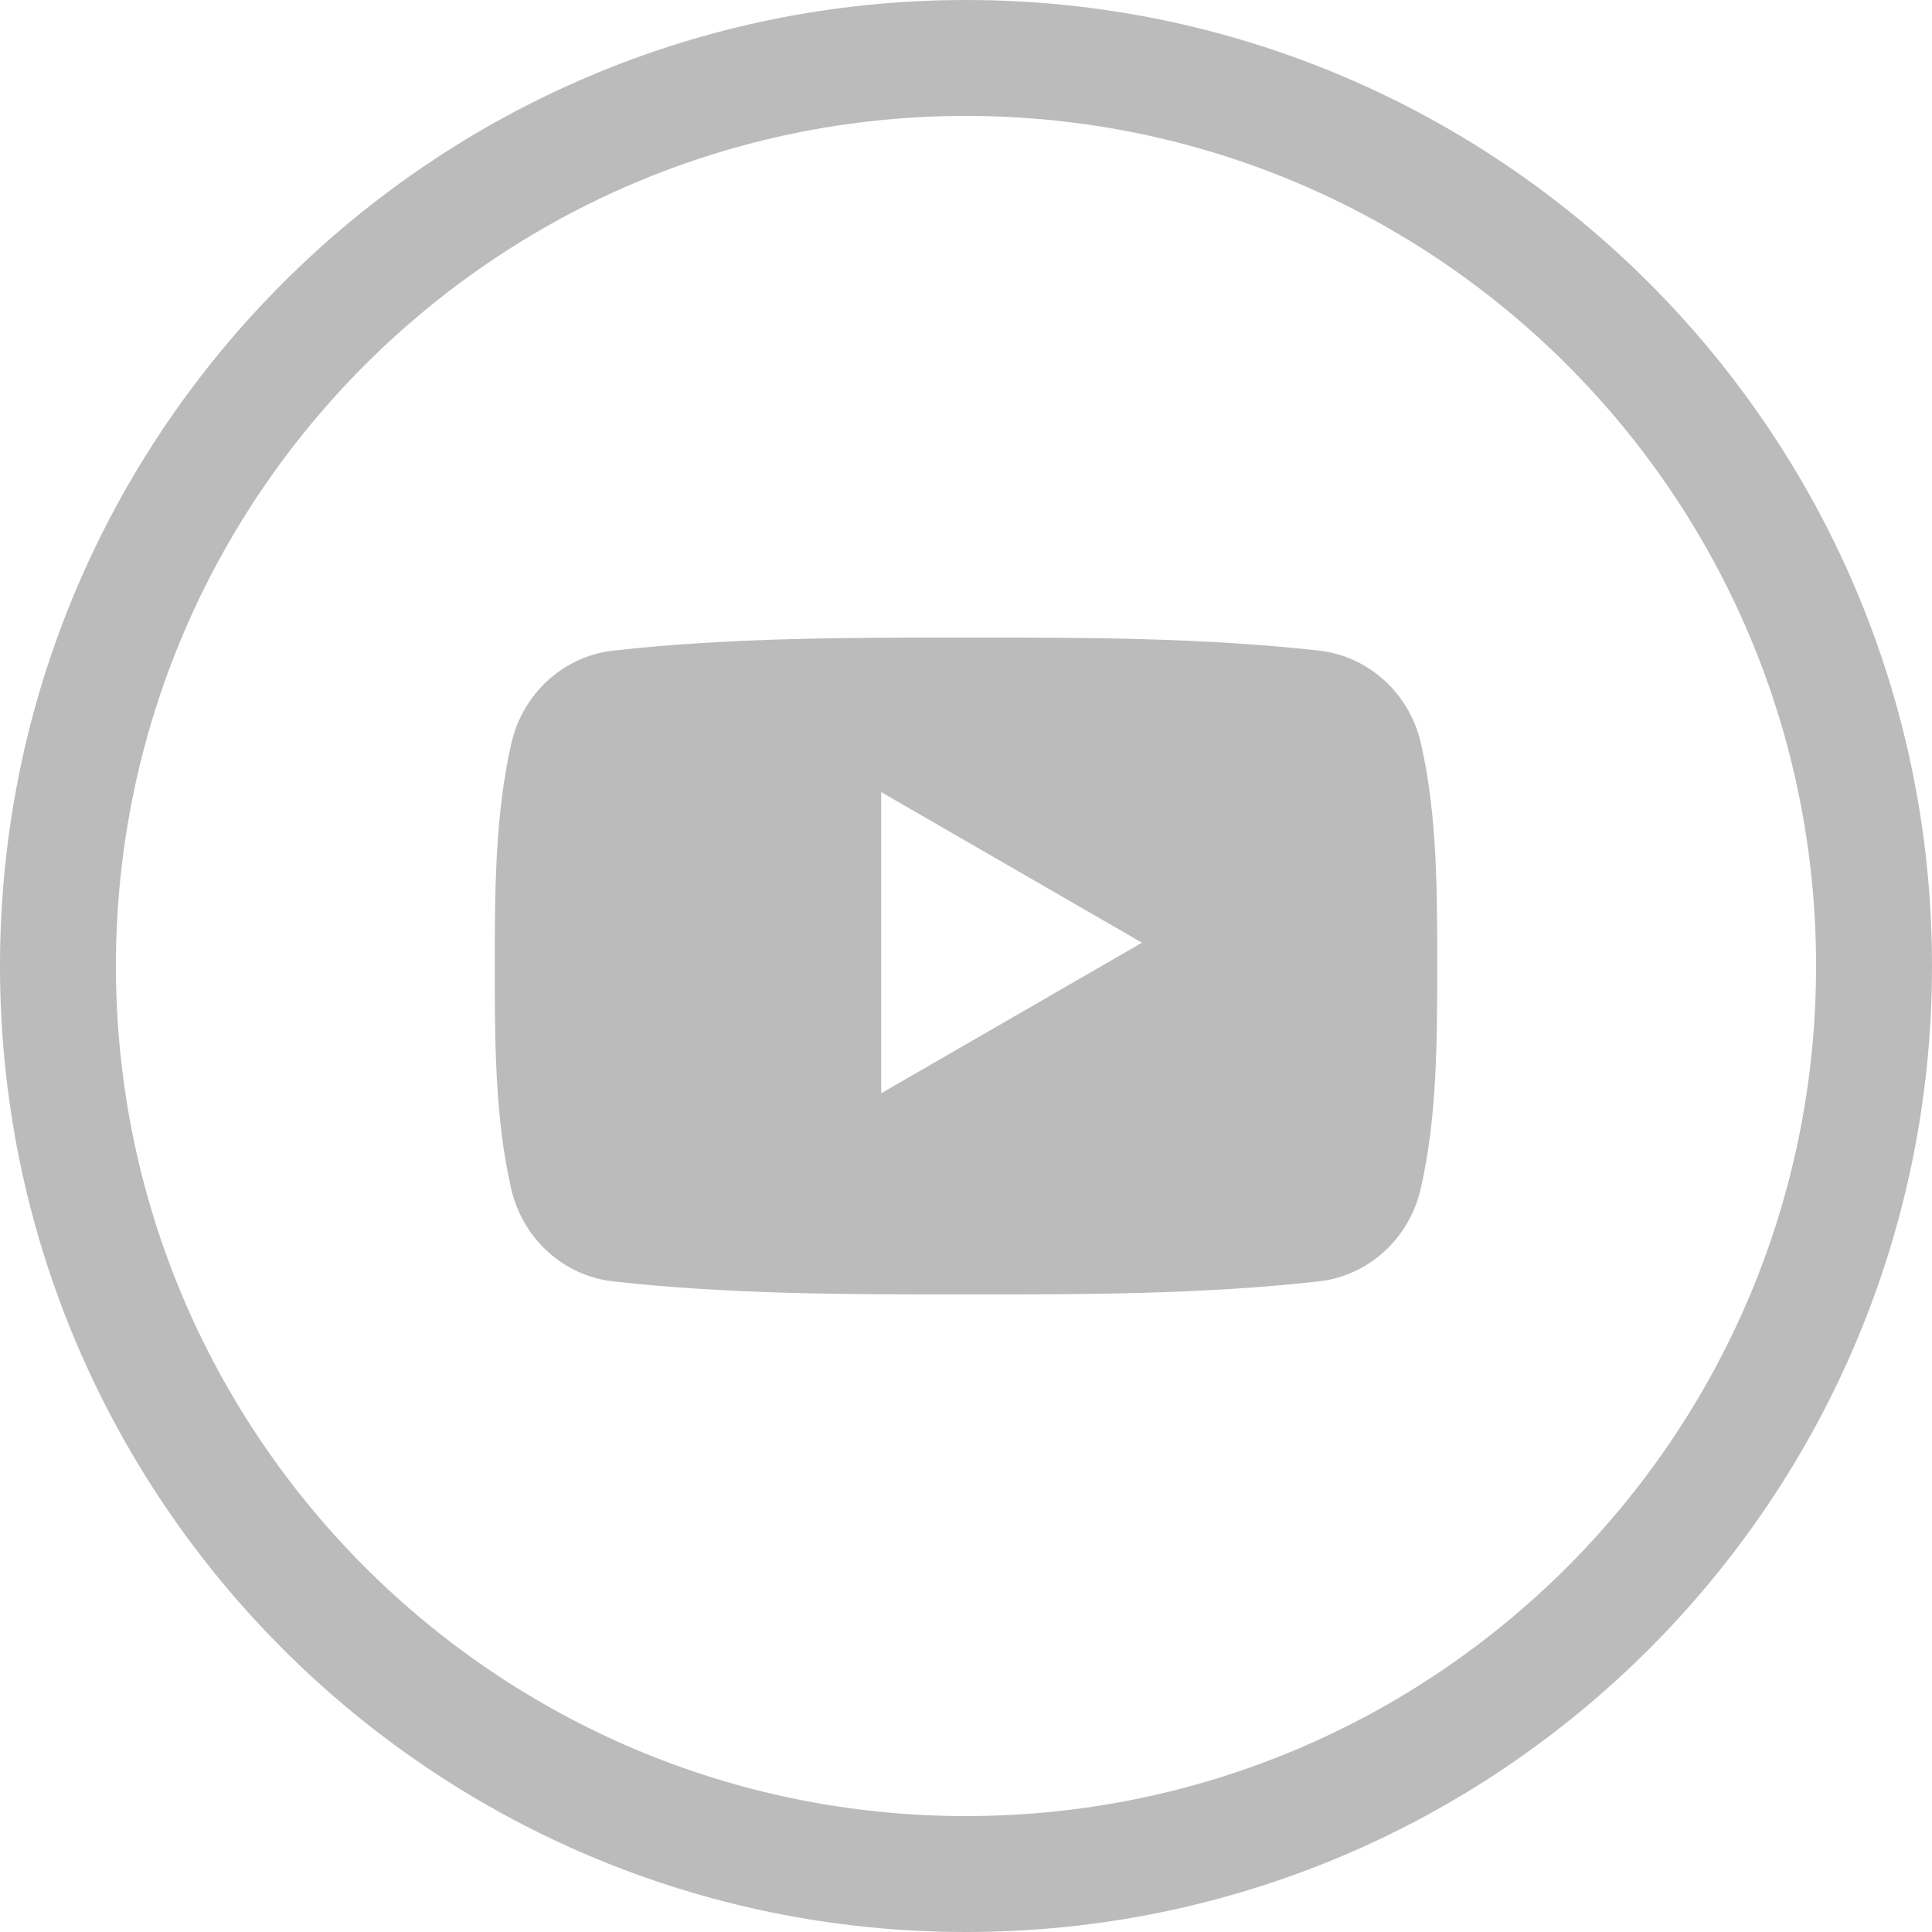
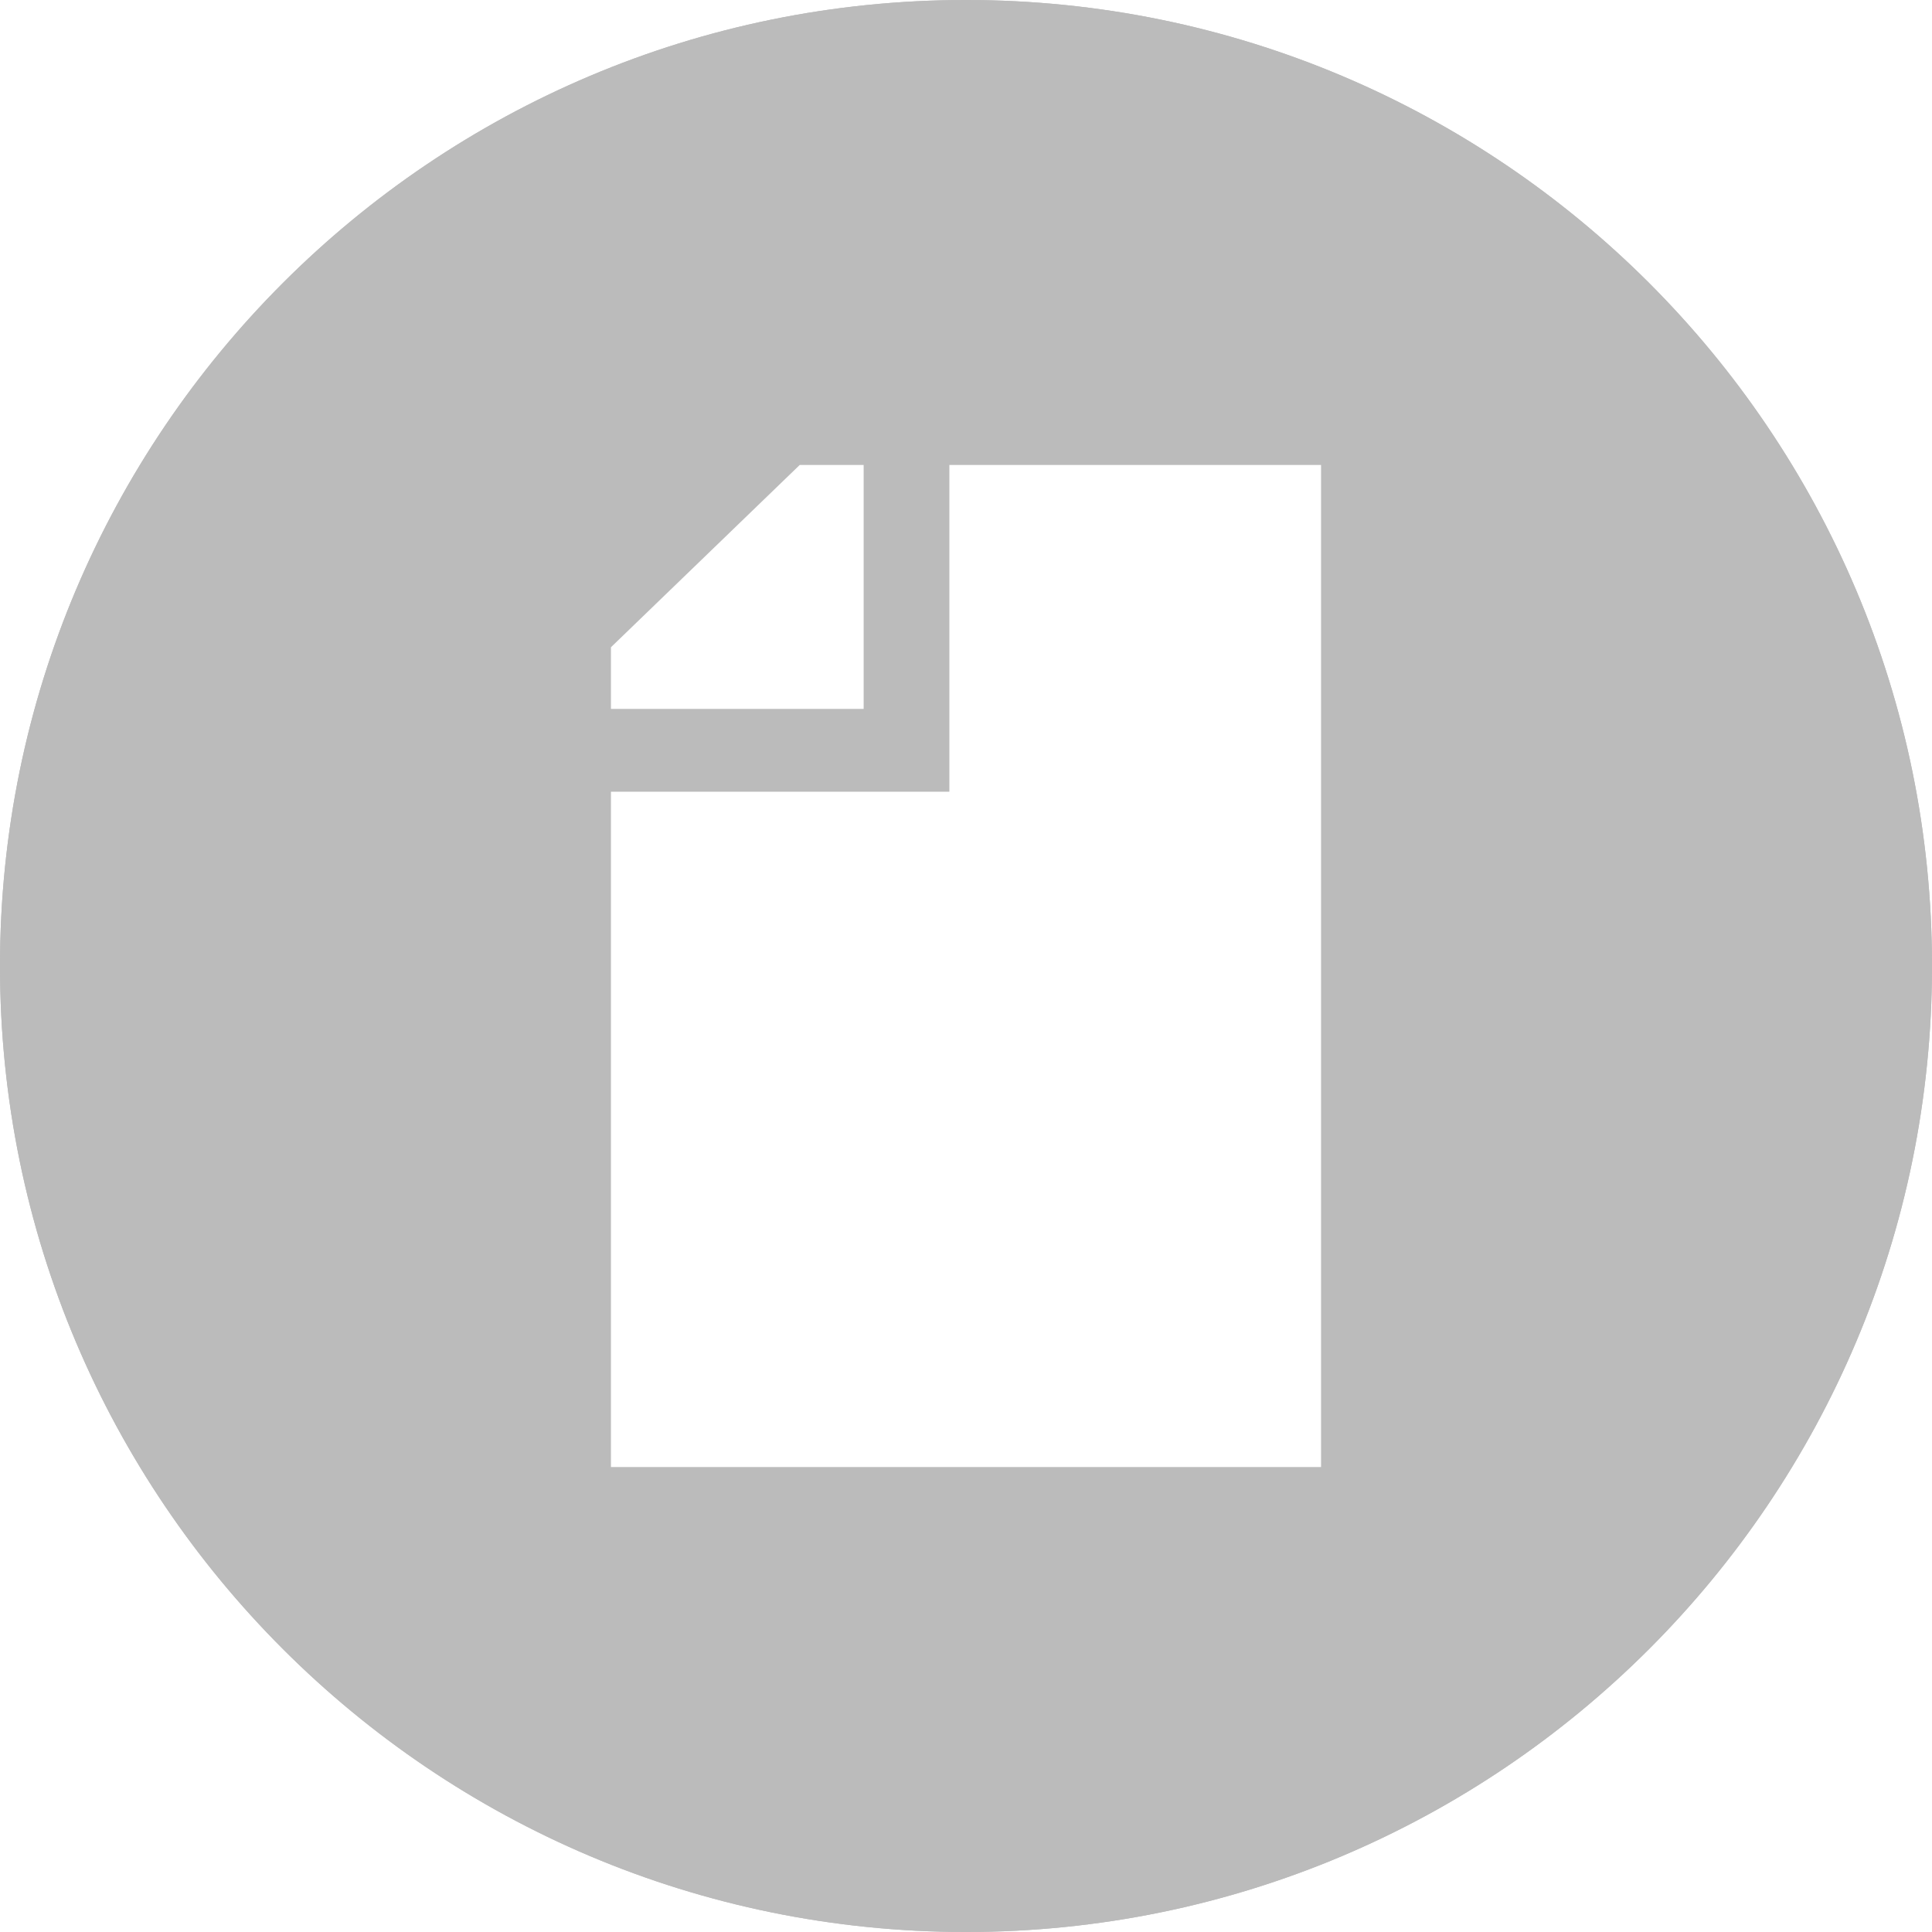
- <svg xmlns="http://www.w3.org/2000/svg" height="50px" version="1.1" viewBox="0 0 50 50" width="50px">
-   <defs />
-   <g fill="none" fill-rule="evenodd" id="Page-1" stroke="none" stroke-width="1">
-     <g fill="#bbb" id="YouTube">
-       <path d="M50,25 C50,11.193 38.807,0 25,0 C11.193,0 0,11.193 0,25 C0,38.807 11.193,50 25,50 C38.807,50 50,38.807 50,25 Z M47,25 C47,12.85 37.15,3 25,3 C12.85,3 3,12.85 3,25 C3,37.15 12.85,47 25,47 C37.15,47 47,37.15 47,25 Z M36.768,30.765 C36.47,32.063 35.409,33.019 34.132,33.162 C31.107,33.5 28.046,33.501 24.998,33.5 C21.951,33.501 18.889,33.5 15.865,33.162 C14.588,33.019 13.528,32.063 13.229,30.765 C12.805,28.918 12.805,26.902 12.805,25 C12.805,23.098 12.81,21.082 13.234,19.235 C13.533,17.937 14.593,16.981 15.87,16.838 C18.894,16.5 21.956,16.499 25.003,16.5 C28.051,16.499 31.113,16.5 34.137,16.838 C35.414,16.981 36.475,17.937 36.773,19.235 C37.198,21.082 37.195,23.098 37.195,25 C37.195,26.902 37.193,28.918 36.768,30.765 Z M22.805,20.5 L29.555,24.397 L22.805,28.294 L22.805,20.5 Z M22.805,20.5" id="Oval-1" />
-     </g>
-   </g>
+ <svg xmlns="http://www.w3.org/2000/svg" version="1.1" id="Layer_1" x="0px" y="0px" width="512px" height="512px" viewBox="0 0 512 512" enable-background="new 0 0 512 512" xml:space="preserve">
+   <path d="M256,0C114.609,0,0,114.609,0,256c0,141.392,114.609,256,256,256c141.392,0,256-114.608,256-256   C512,114.609,397.392,0,256,0z M256,472c-119.297,0-216-96.702-216-216c0-119.297,96.703-216,216-216c119.298,0,216,96.703,216,216   C472,375.298,375.298,472,256,472z" fill="#bbb" />
+   <path d="M 256 0 C 114.615 3.7895613e-14 0 114.615 0 256 C 0 397.385 114.615 512 256 512 C 397.385 512 512 397.385 512 256 C 512 114.615 397.385 -4.2632564e-14 256 0 z M 211.938 123.219 L 228.875 123.219 L 228.875 187.875 L 161.906 187.875 L 161.906 171.531 L 211.938 123.219 z M 251.594 123.219 L 350.094 123.219 L 350.094 388.781 L 161.906 388.781 L 161.906 209.812 L 251.594 209.812 L 251.594 123.219 z " fill="#bbb" />
</svg>
